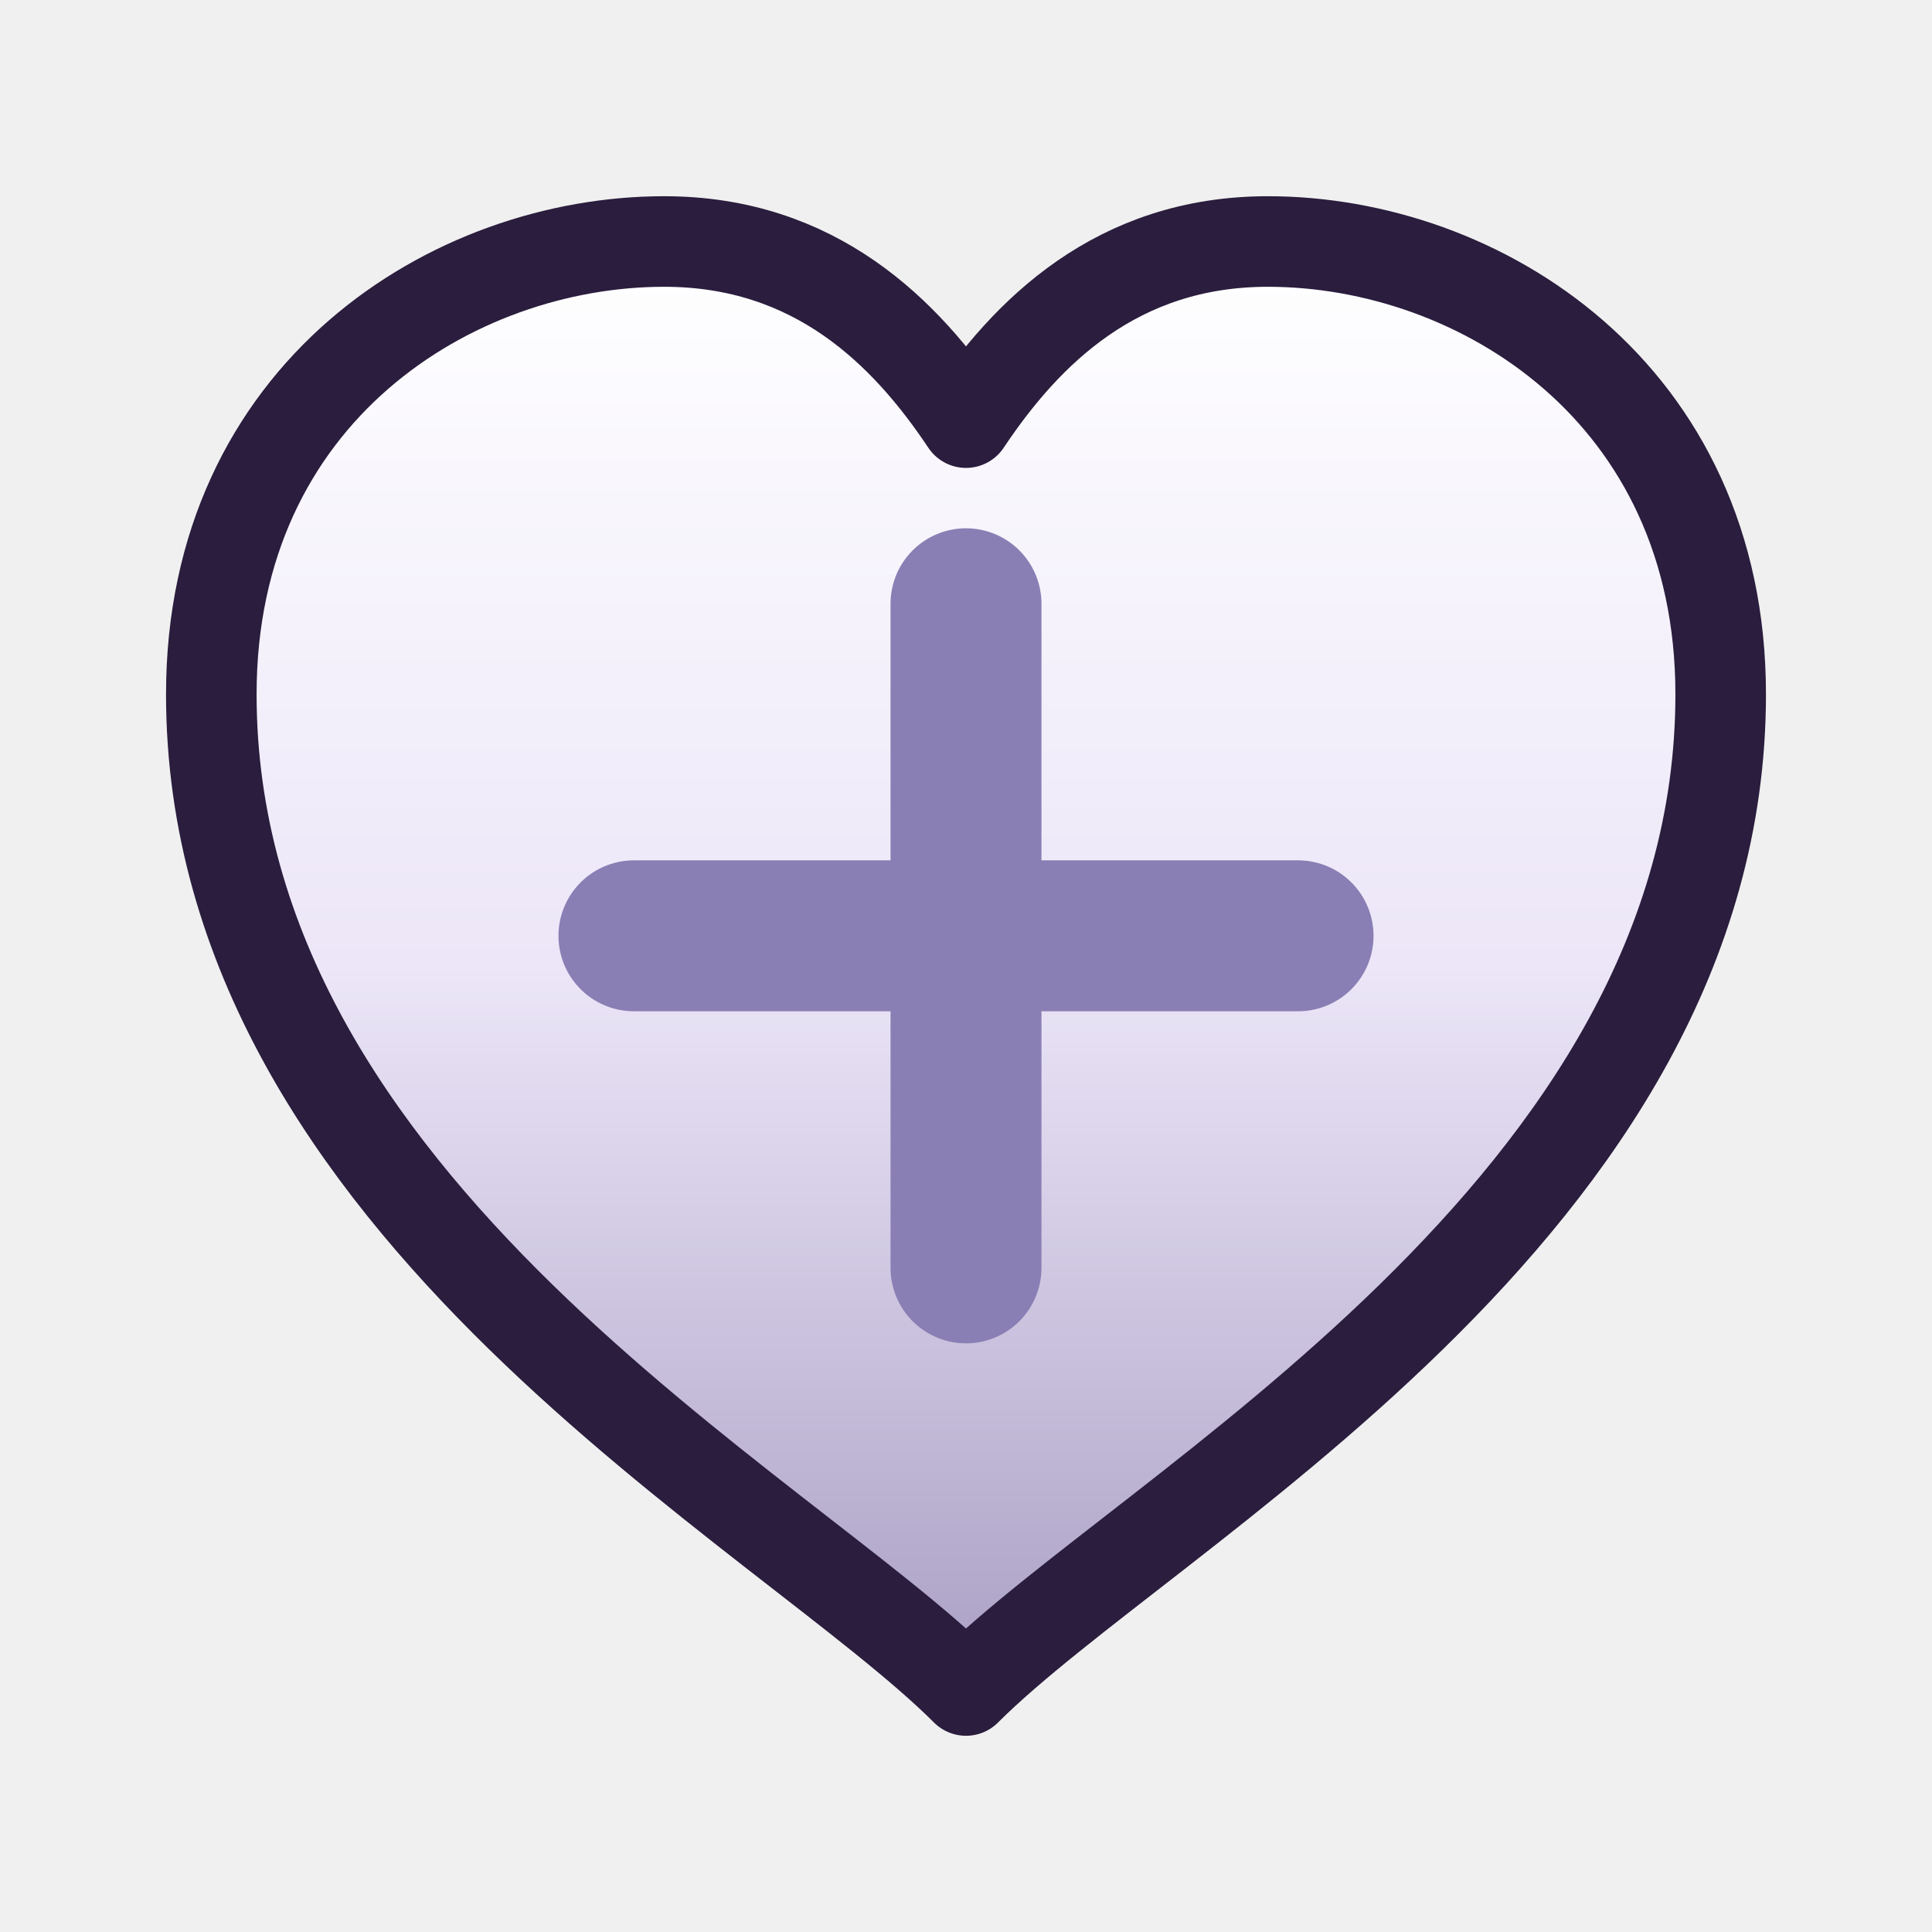
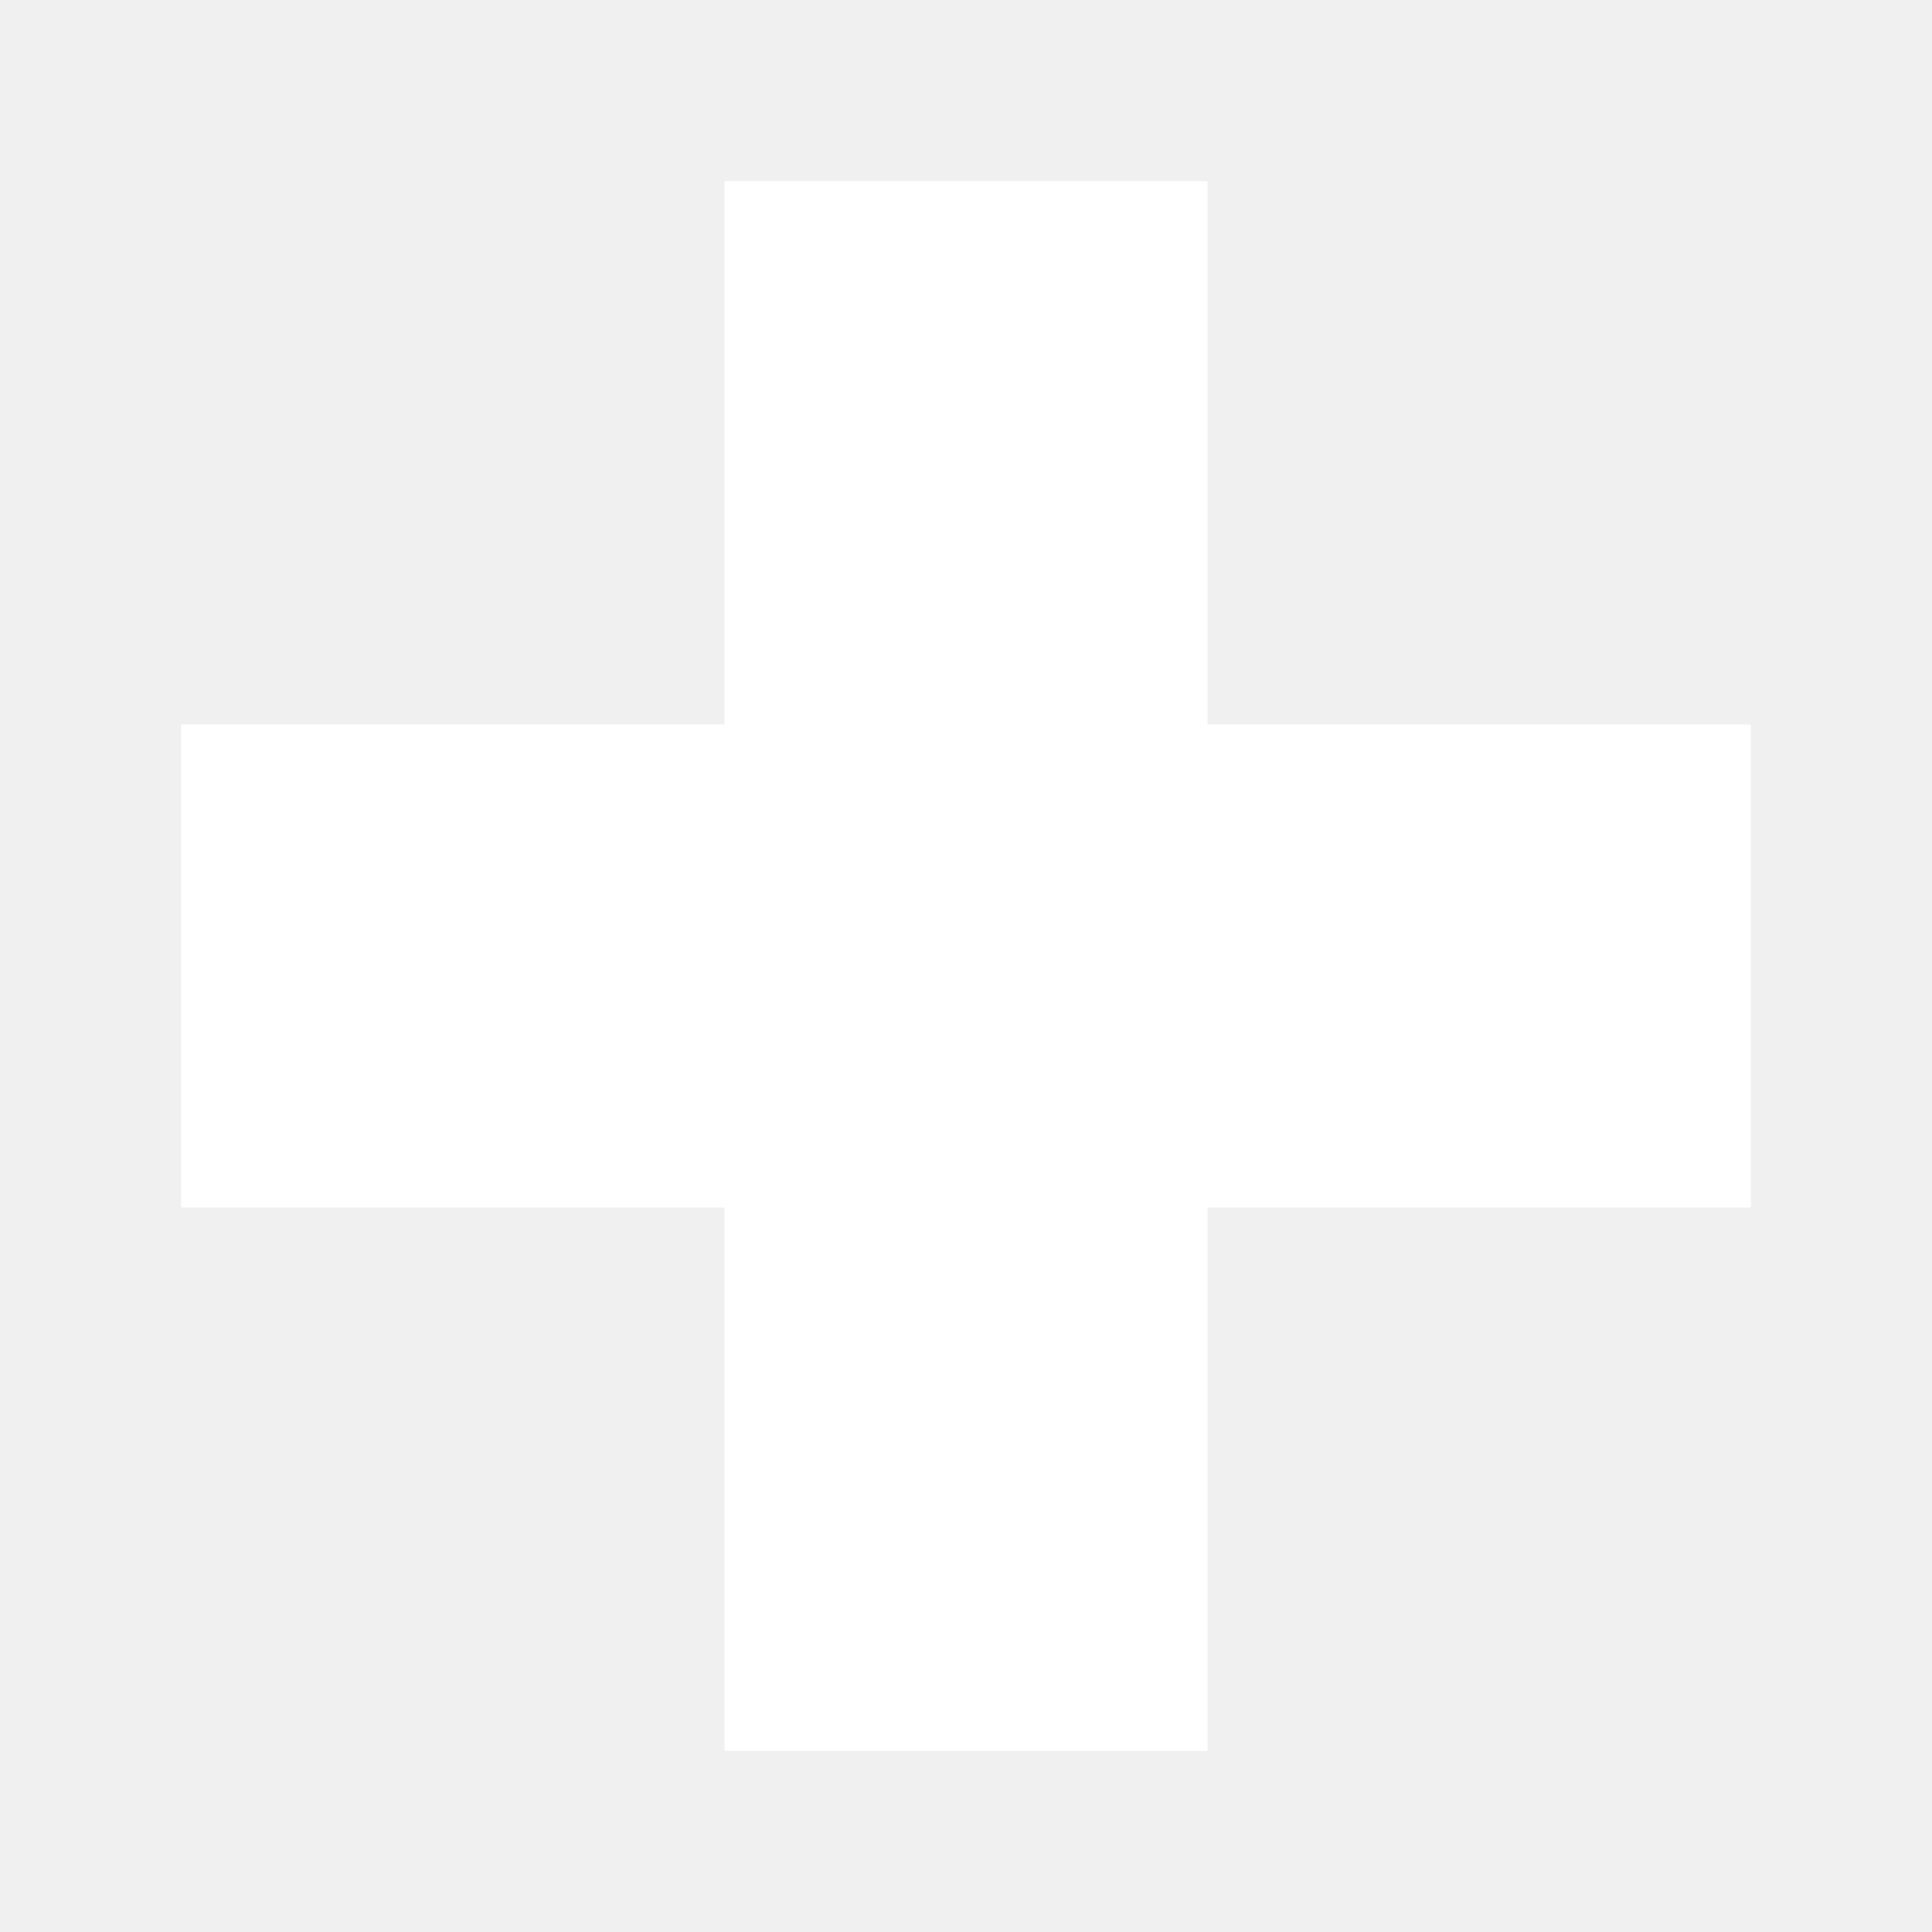
<svg xmlns="http://www.w3.org/2000/svg" width="128" height="128" viewBox="0 0 64 64">
-   <defs>
-     <linearGradient id="g" x1="0" y1="0" x2="0" y2="1">
-       <stop offset="0" stop-color="#ffffff" />
-       <stop offset="0.5" stop-color="#ece6f8" />
-       <stop offset="1" stop-color="#a99fc4" />
-     </linearGradient>
-   </defs>
-   <path d="M32 56 C26 50 7 40 7 23 C7 13 15 8 22 8 C27 8 30 11 32 14 C34 11 37 8 42 8 C49 8 57 13 57 23 C57 40 38 50 32 56 Z" fill="url(#g)" stroke="#2a1d3d" stroke-width="3" stroke-linejoin="round" />
-   <path d="M32 20 V42 M21 31 H43" stroke="#8a7fb4" stroke-width="5" stroke-linecap="round" />
+   <path d="M24 6 L40 6 L40 24 L58 24 L58 40 L40 40 L40 58 L24 58 L24 40 L6 40 L6 24 L24 24 Z" fill="#ffffff" fill-rule="evenodd" />
</svg>
